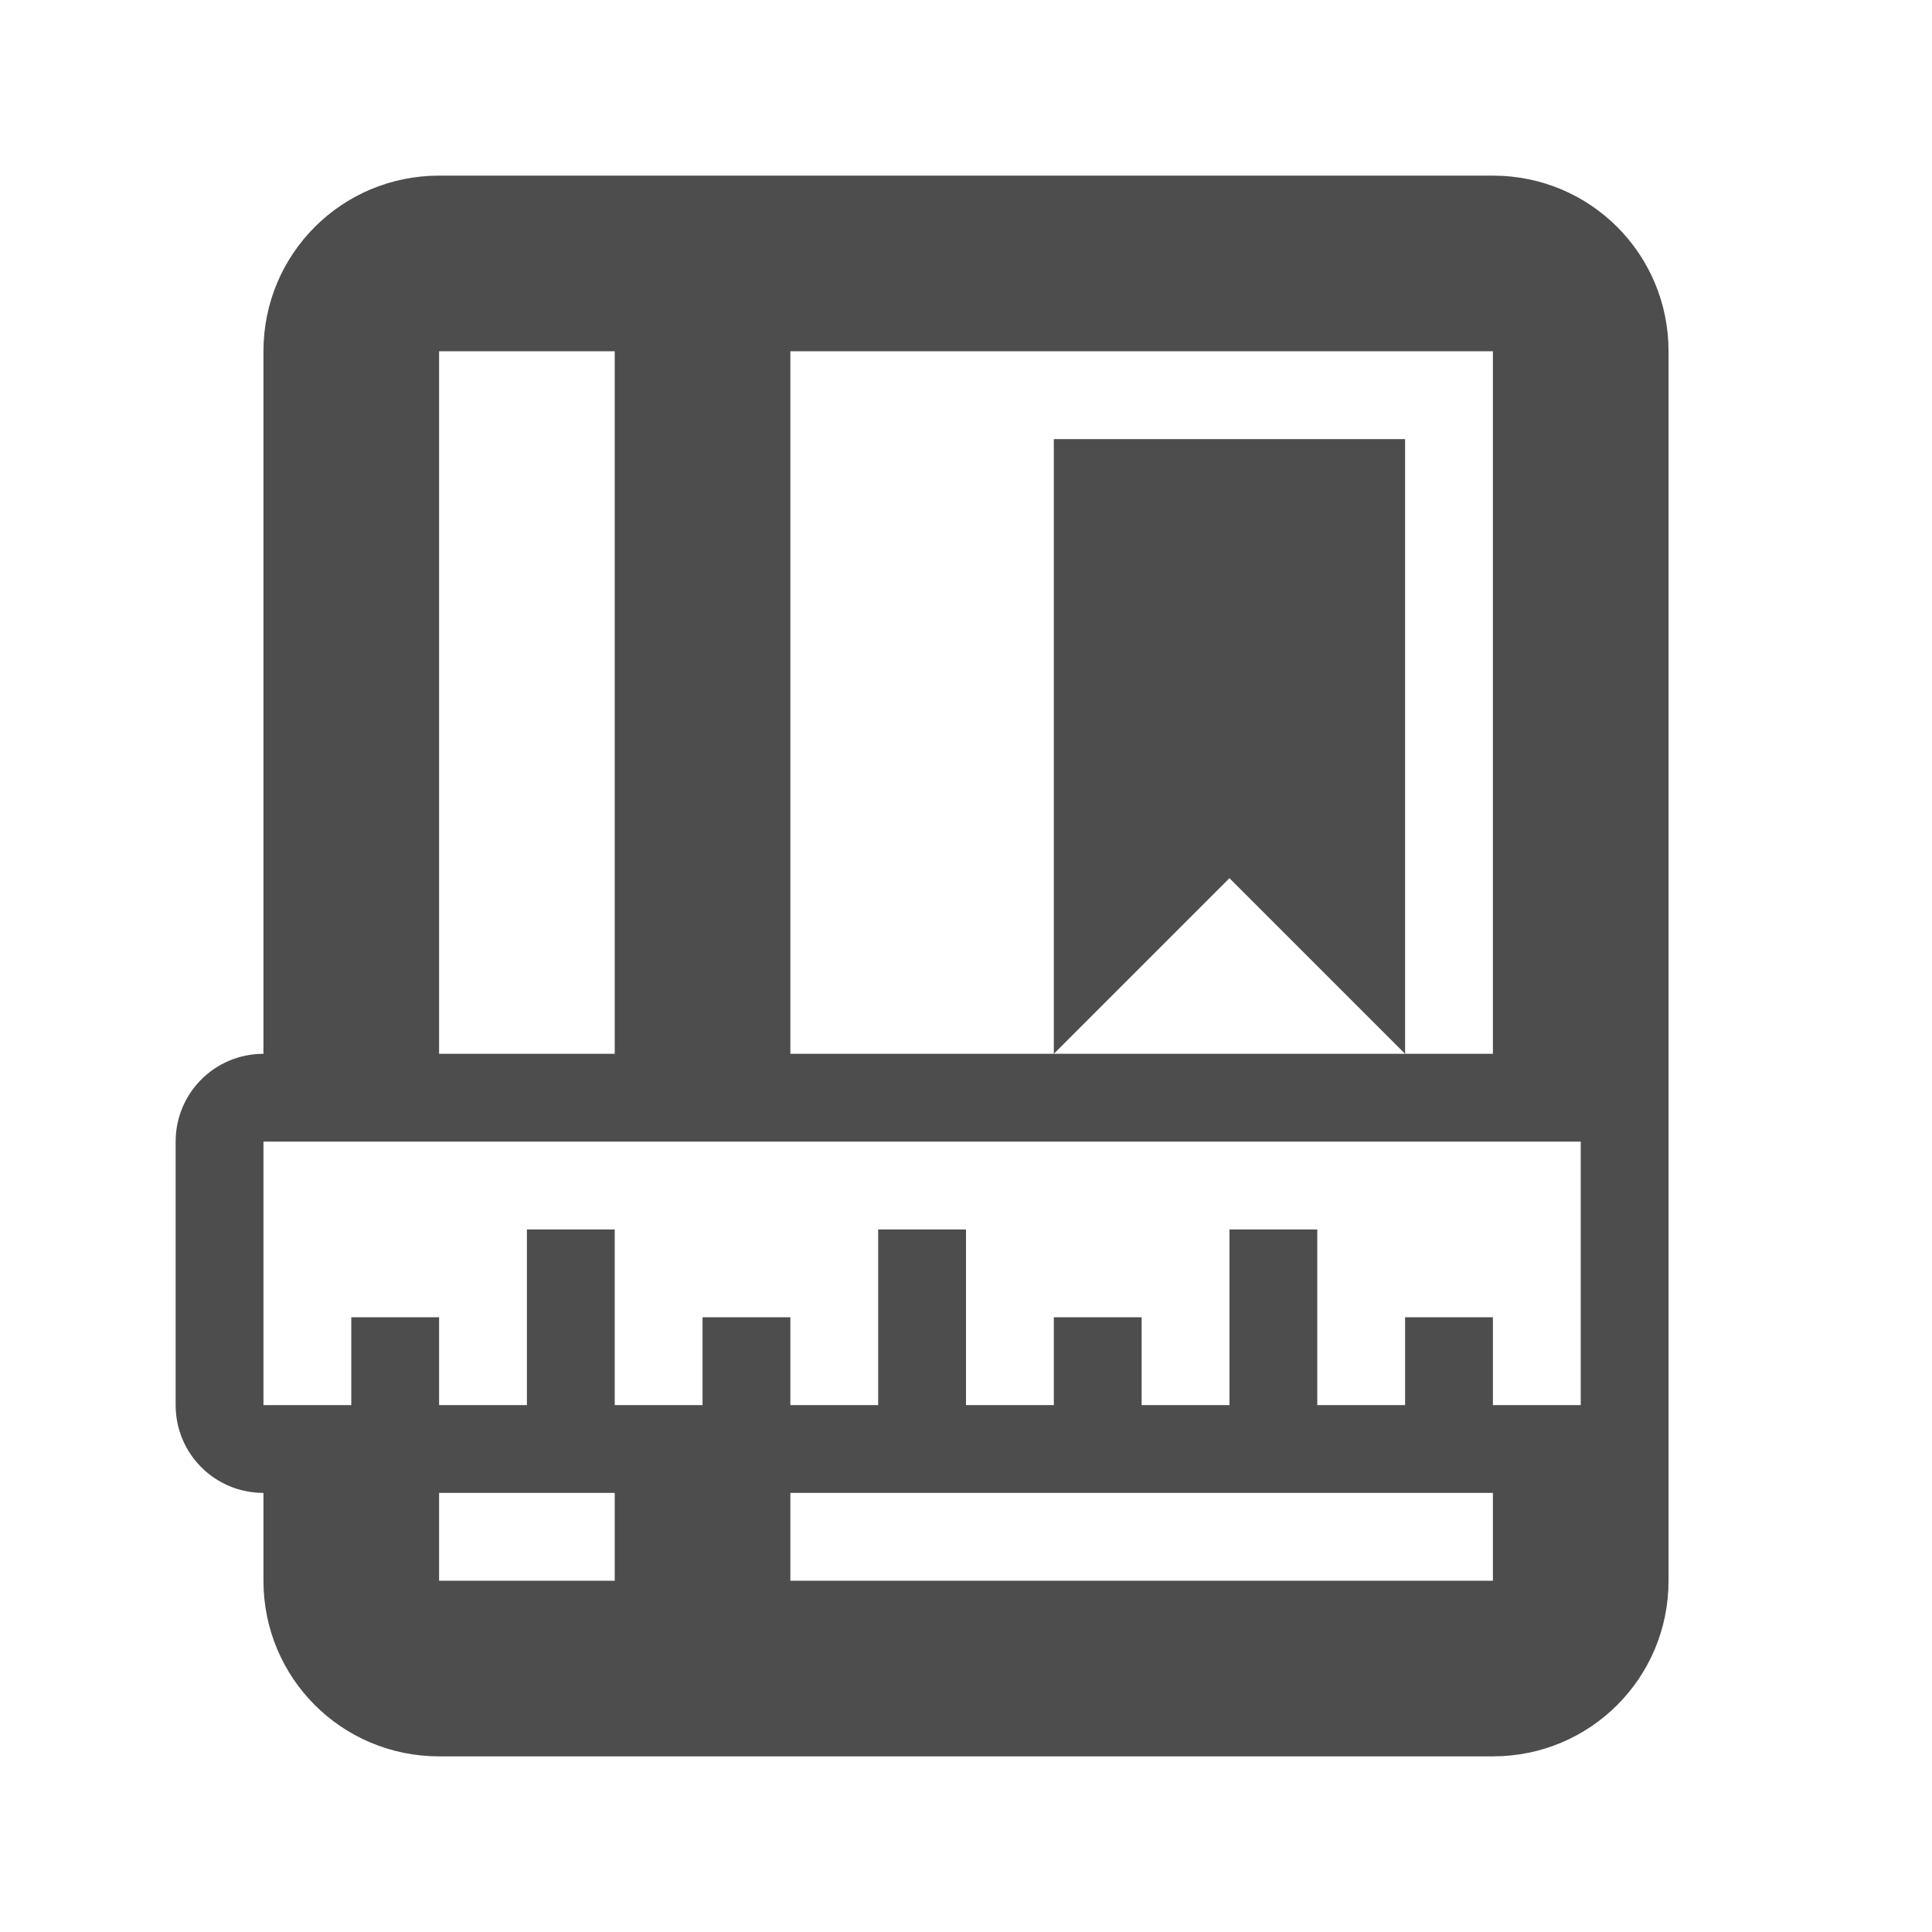
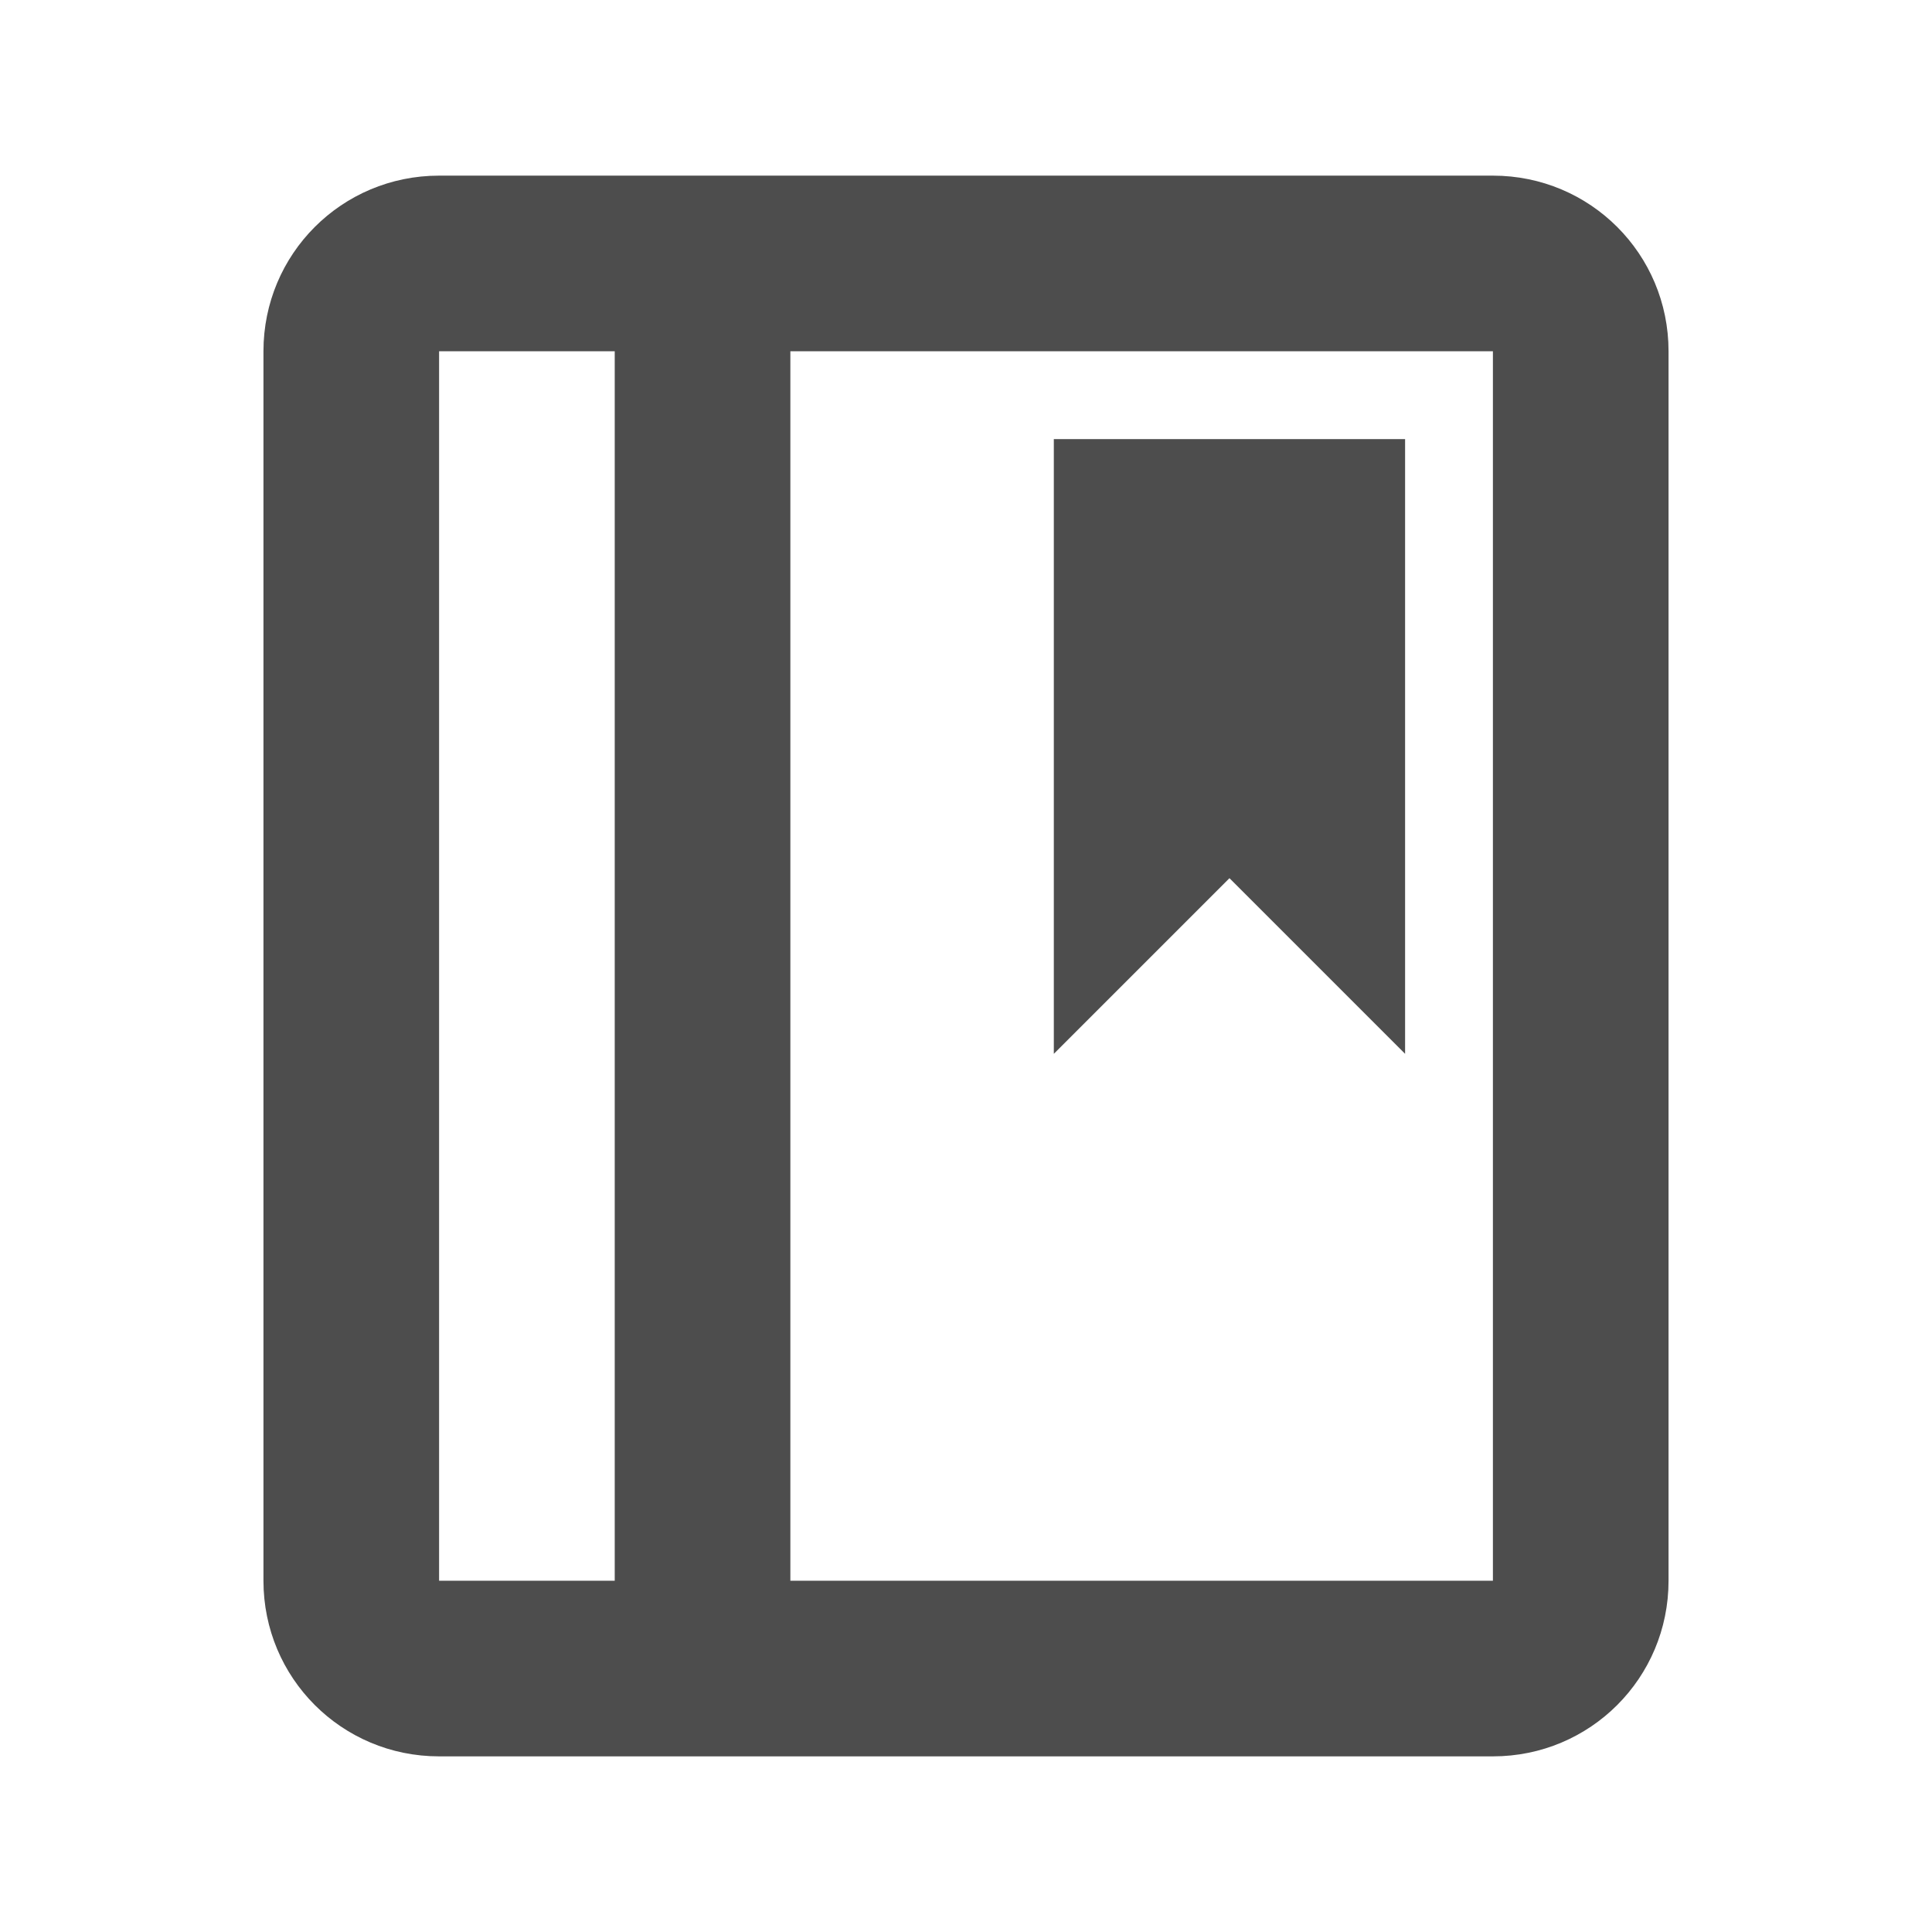
<svg xmlns="http://www.w3.org/2000/svg" width="22" height="22" viewBox="0 0 22 22" id="svg2" version="1.1">
  <defs id="defs3051">
    <style type="text/css" id="current-color-scheme">
    .ColorScheme-Text {
    color:#4d4d4d;
    }
    </style>
  </defs>
  <g id="layer1" transform="translate(0,-1030.362)">
-     <path style="fill:currentColor;fill-opacity:1;stroke:none" class="ColorScheme-Text" d="m 5,1032.362 c -1.108,0 -2,0.892 -2,2 v 8 c -0.554,0 -1,0.446 -1,1 v 3 c 0,0.554 0.446,1 1,1 v 1 c 0,1.108 0.892,2 2,2 H 17 c 1.108,0 2,-0.892 2,-2 v -2 -3 -9 c 0,-1.108 -0.892,-2 -2,-2 z m 0,2 h 2 v 8 H 5 v -1 z m 4,0 h 8 v 5 3 H 16 12 9 Z m 3,8 2,-2 2,2 v -7 h -4 z m -9,1 h 0.5 1.5 2 2 8 0.5 0.5 v 0.5 2 0.5 h -0.5 -0.5 v -1 h -1 v 1 h -1 v -2 h -1 v 2 h -1 v -1 h -1 v 1 h -1 v -2 h -1 v 2 H 9 v -1 H 8 v 1 H 7 v -2 H 6 v 2 H 5 v -1 H 4 v 1 H 3.5 3 v -0.5 -2 z m 2,4 h 2 v 1 H 5 Z m 4,0 h 8 v 1 H 13 11 9 Z" id="path18839-5-2-2" />
+     <path style="fill:currentColor;fill-opacity:1;stroke:none" class="ColorScheme-Text" d="M 5 2 C 3.892 2 3 2.892 3 4 L 3 12 L 3 17 L 3 18 C 3 19.108 3.892 20 5 20 L 17 20 C 18.108 20 19 19.108 19 18 L 19 16 L 19 13 L 19 4 C 19 2.892 18.108 2 17 2 L 5 2 z M 5 4 L 7 4 L 7 12 L 7 17 L 7 18 L 5 18 L 5 17 L 5 12 L 5 11 L 5 4 z M 9 4 L 17 4 L 17 9 L 17 12 L 17 13 L 17 16 L 17 17 L 17 18 L 13 18 L 11 18 L 9 18 L 9 17 L 9 12 L 9 4 z M 12 5 L 12 12 L 14 10 L 16 12 L 16 5 L 12 5 z " transform="translate(0,1030.362)" id="path18839-5-2-2" />
  </g>
</svg>
